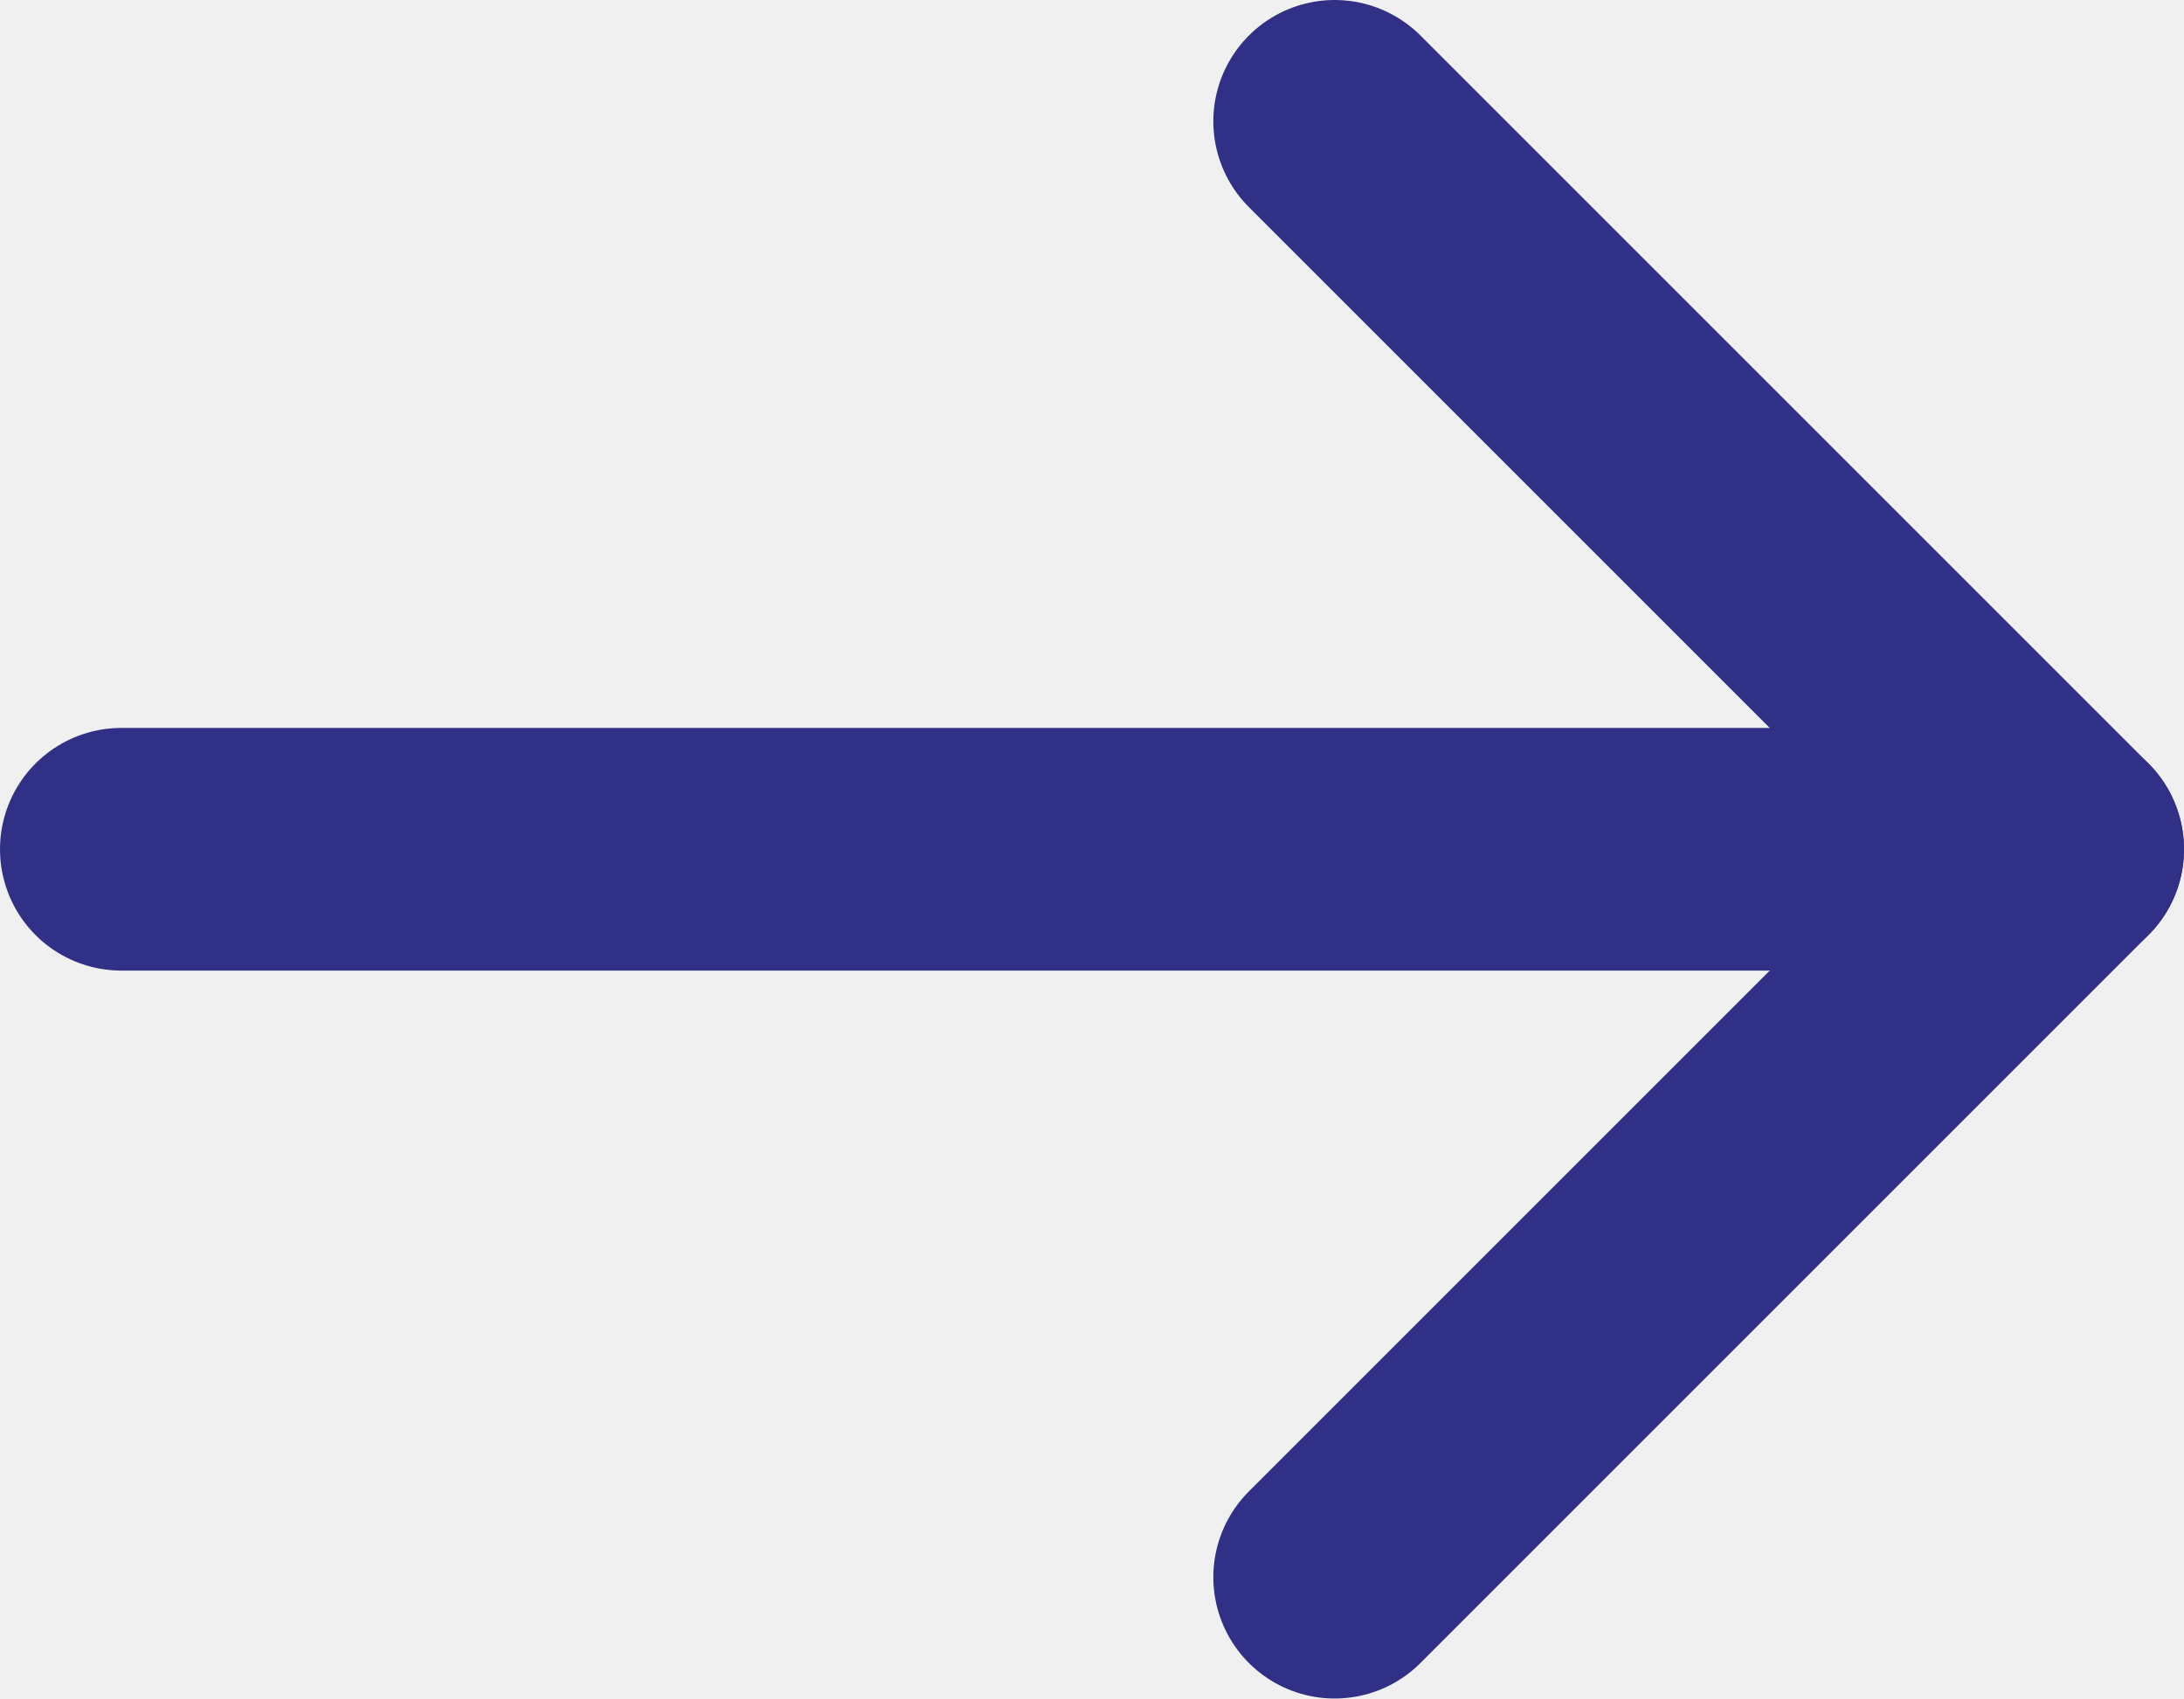
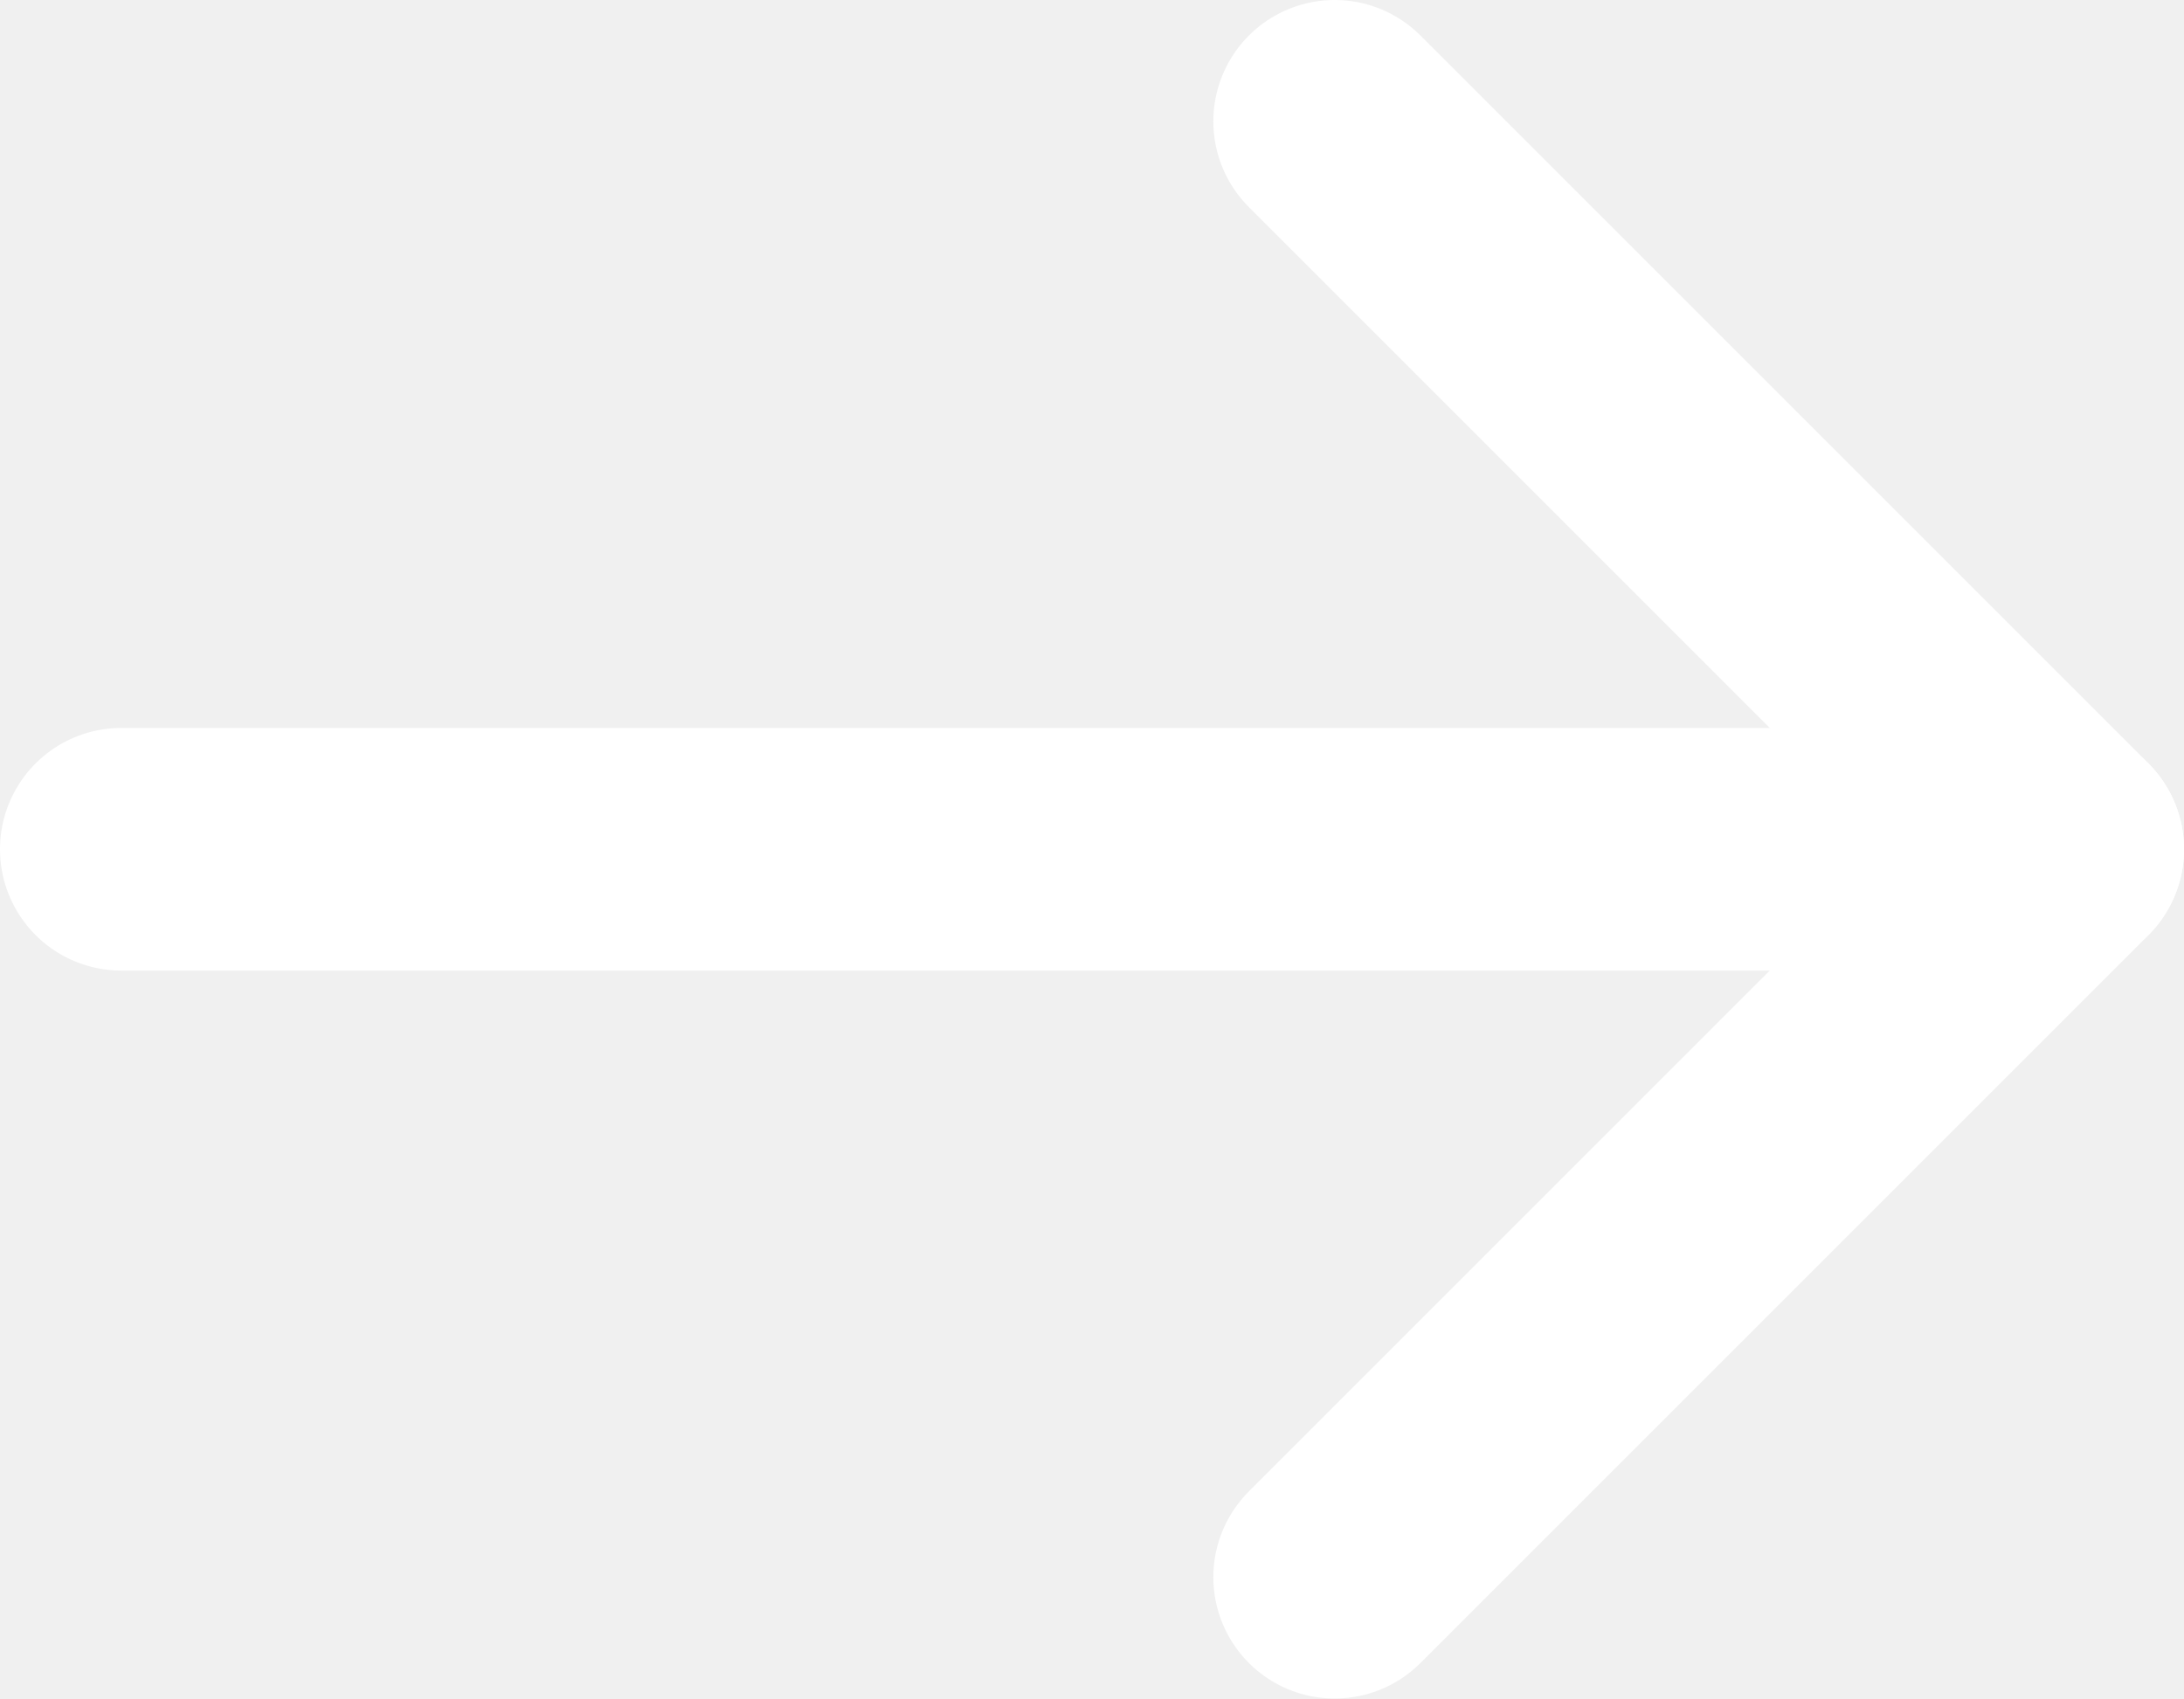
<svg xmlns="http://www.w3.org/2000/svg" width="18px" height="14px" viewBox="0 0 18 14" version="1.1">
  <defs />
  <g id="Page-1" stroke="none" stroke-width="1" fill="none" fill-rule="evenodd" stroke-linecap="round" stroke-linejoin="round">
-     <g id="feather-icon" transform="translate(-1067, -33)" stroke="#303087" stroke-width="2">
+     <g id="feather-icon" transform="translate(-1067, -33)" stroke="#FFFFFF" stroke-width="2">
      <g id="arrow-right" transform="translate(1068, 34)">
        <path d="M0,6 L16,6" id="Shape" />
        <polyline id="Shape" points="10 0 16 6 10 12" />
      </g>
    </g>
  </g>
</svg>
